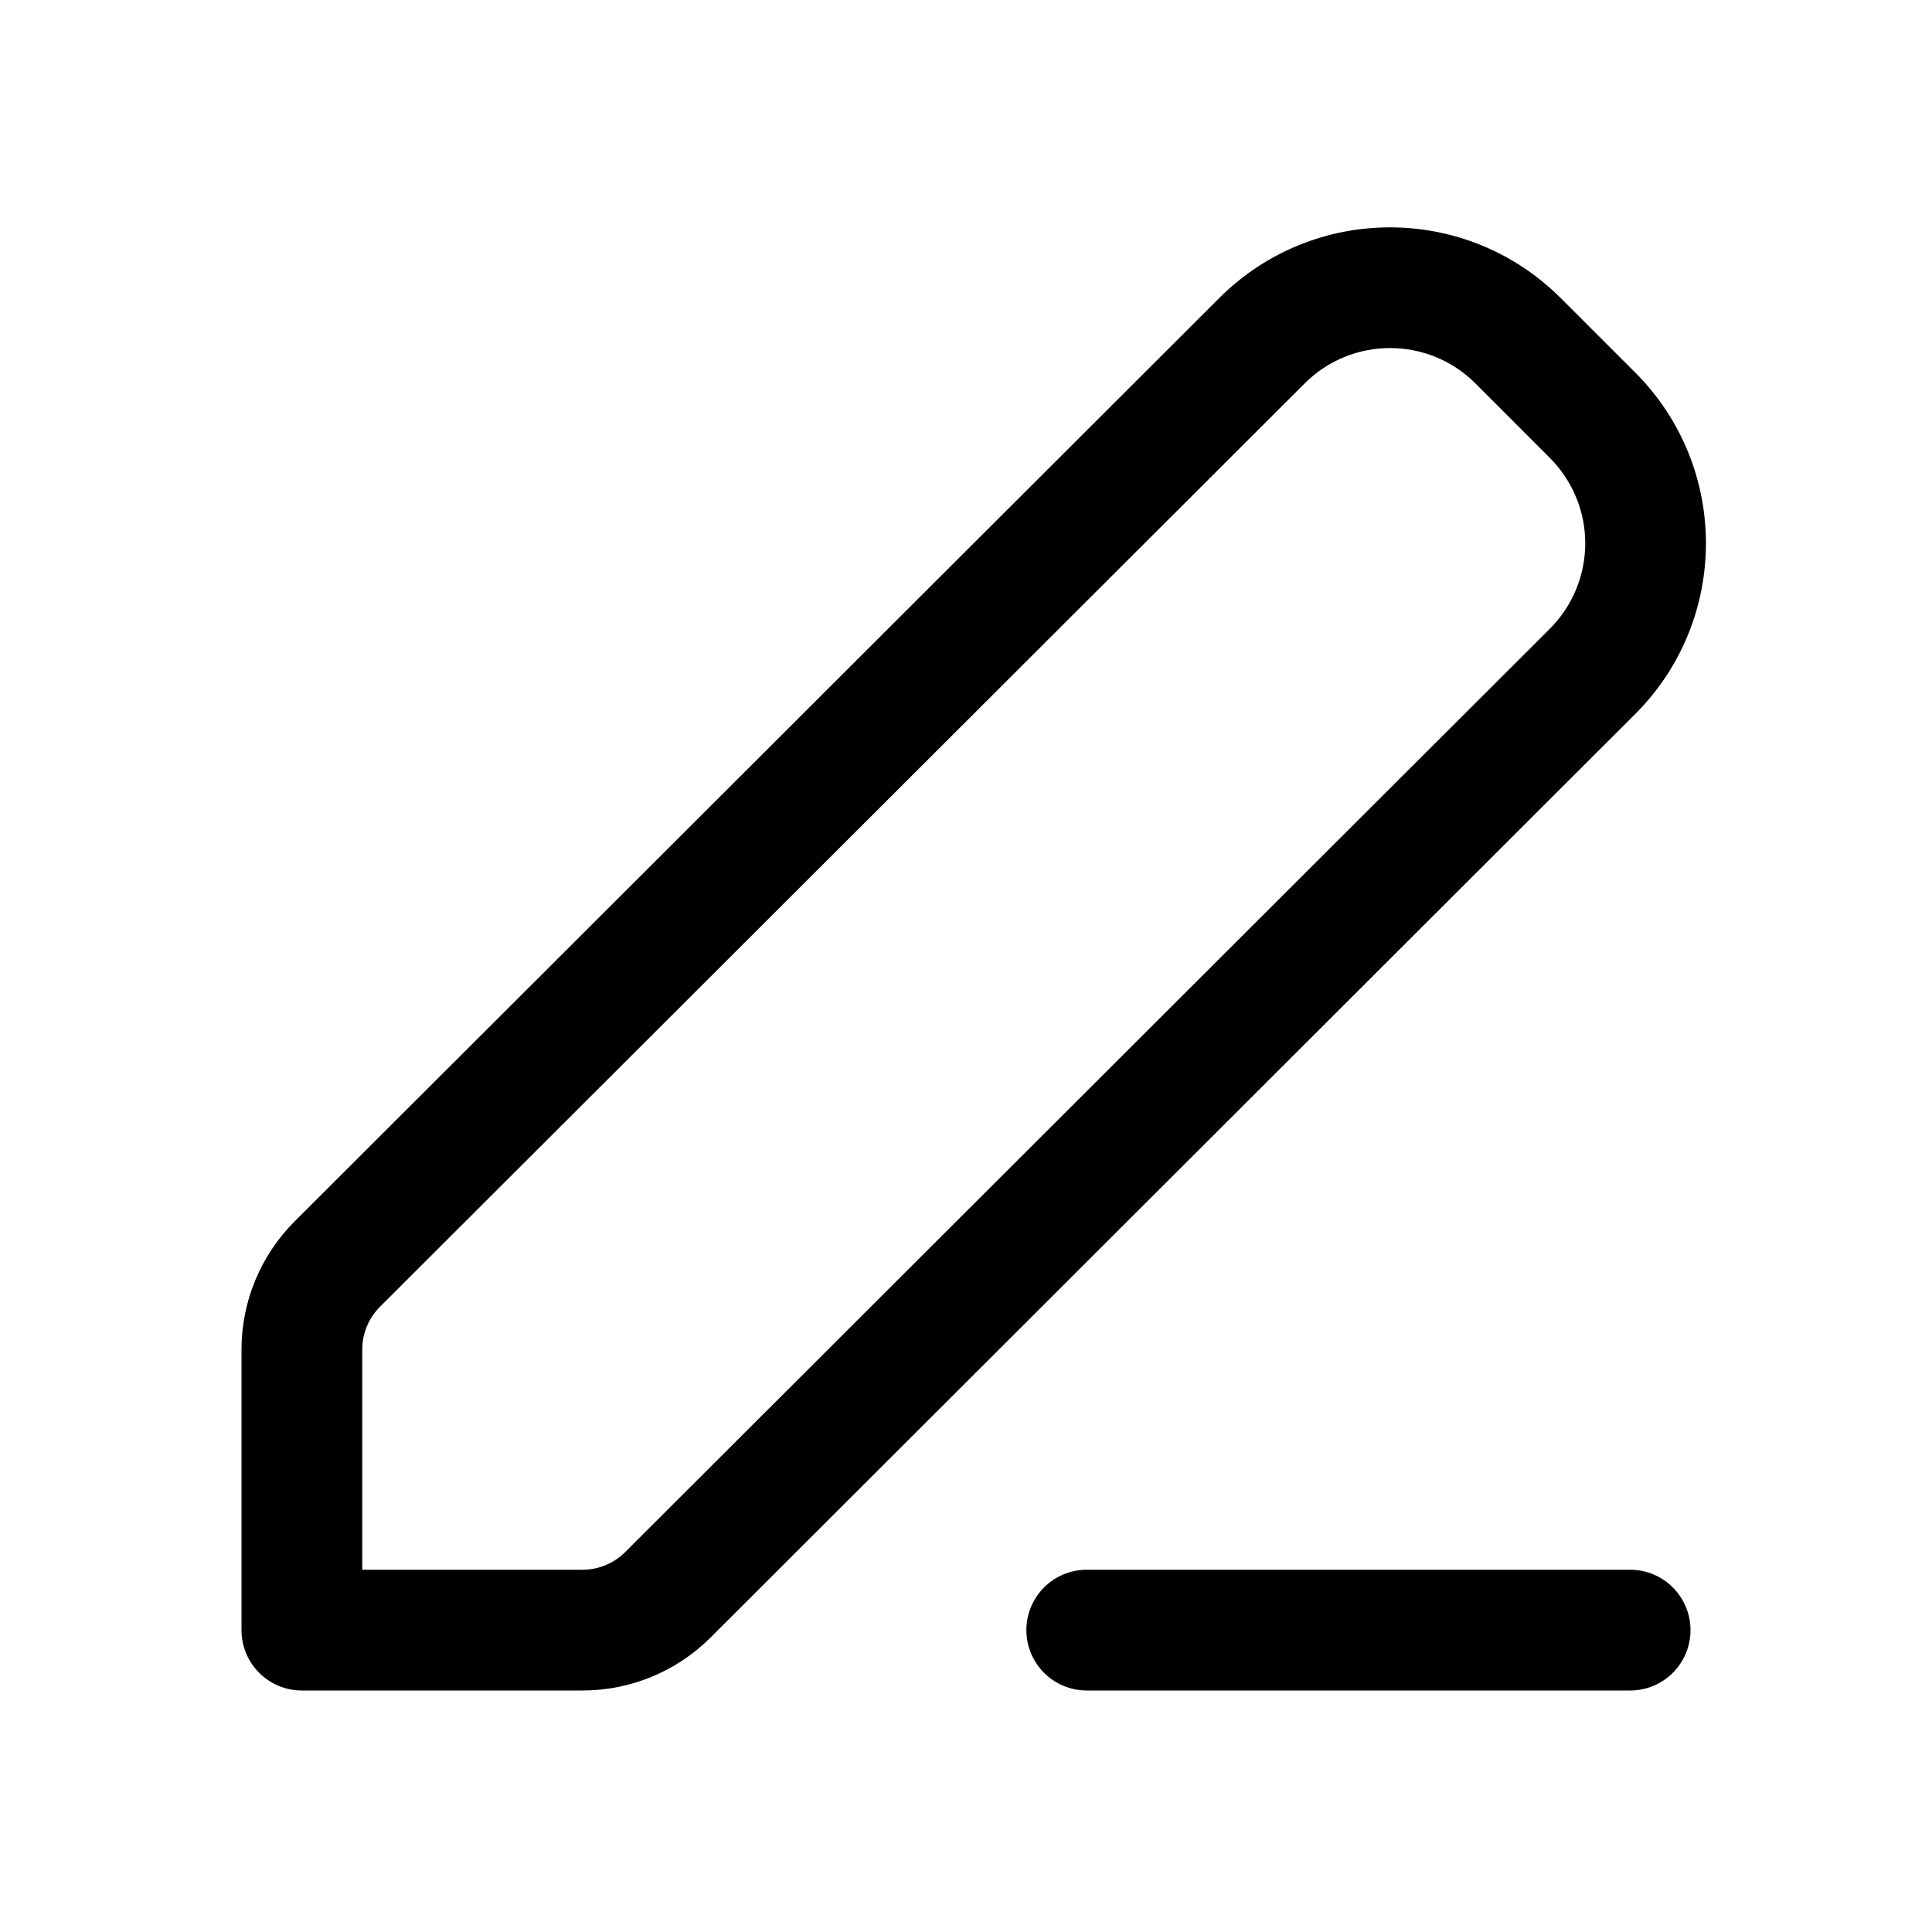
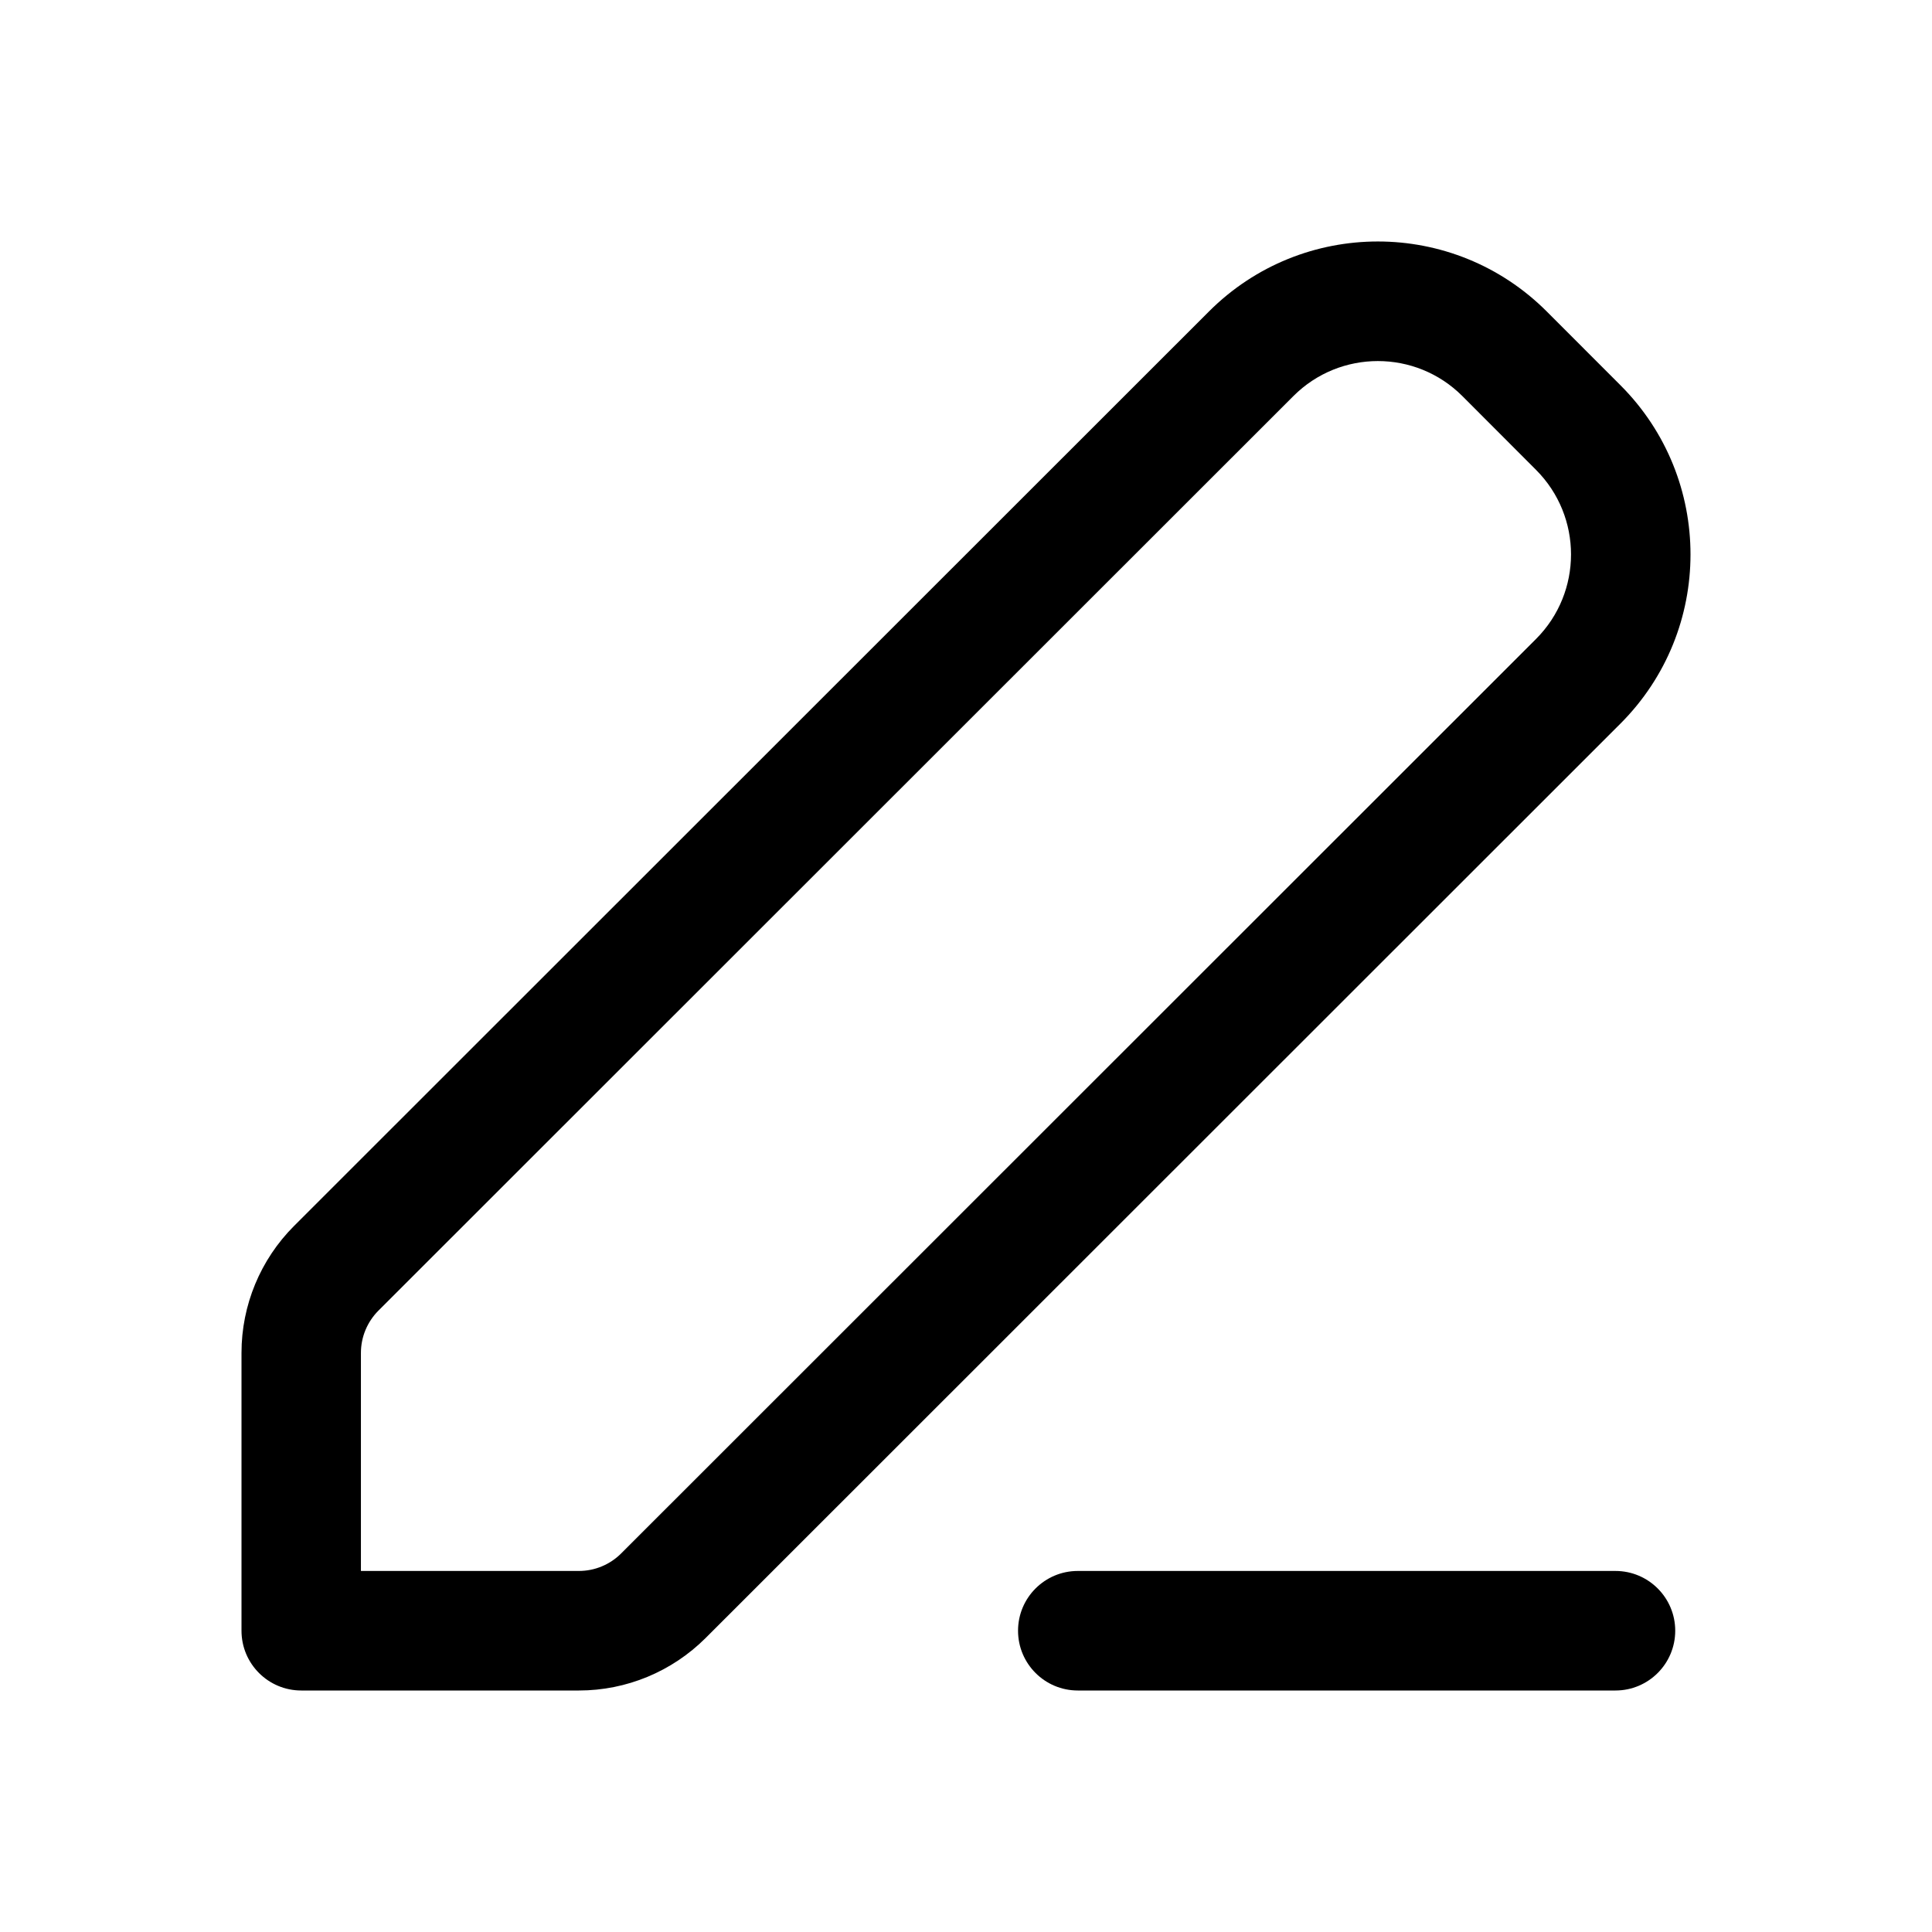
<svg xmlns="http://www.w3.org/2000/svg" width="32" height="32" fill="none">
-   <path fill-rule="evenodd" clip-rule="evenodd" d="M25.85 4.937a4 4 0 0 0-5.654-.002L4.88 20.23A3 3 0 0 0 4 22.353V27a1 1 0 0 0 1 1h4.649a3 3 0 0 0 2.12-.877l15.313-15.294a4 4 0 0 0 .002-5.659l-1.233-1.233ZM21.61 6.35a2 2 0 0 1 2.827 0l1.233 1.234a2 2 0 0 1 0 2.83L10.354 25.708A1 1 0 0 1 9.65 26H6v-3.647a1 1 0 0 1 .293-.708L21.61 6.35Z" fill="#000" />
-   <path d="M18 26a1 1 0 1 0 0 2h9a1 1 0 1 0 0-2h-9Z" fill="#000" />
+   <path fill-rule="evenodd" clip-rule="evenodd" d="M25.62 5.16a3.955 3.955 0 0 0-5.595-.002L4.87 20.306A2.972 2.972 0 0 0 4 22.408v4.602c0 .547.443.99.99.99h4.599c.787 0 1.54-.313 2.098-.869l15.152-15.145a3.964 3.964 0 0 0 .002-5.604L25.62 5.16Zm-4.197 1.4a1.978 1.978 0 0 1 2.798 0l1.22 1.222a1.982 1.982 0 0 1 0 2.802L10.288 25.73a.99.99 0 0 1-.7.29h-3.61v-3.612c0-.263.105-.515.291-.701L21.423 6.56Z" fill="#000" />
+   <path d="M17.852 26.02a.99.99 0 0 0 0 1.98h8.905a.99.99 0 0 0 0-1.98h-8.905Z" fill="#000" />
</svg>
